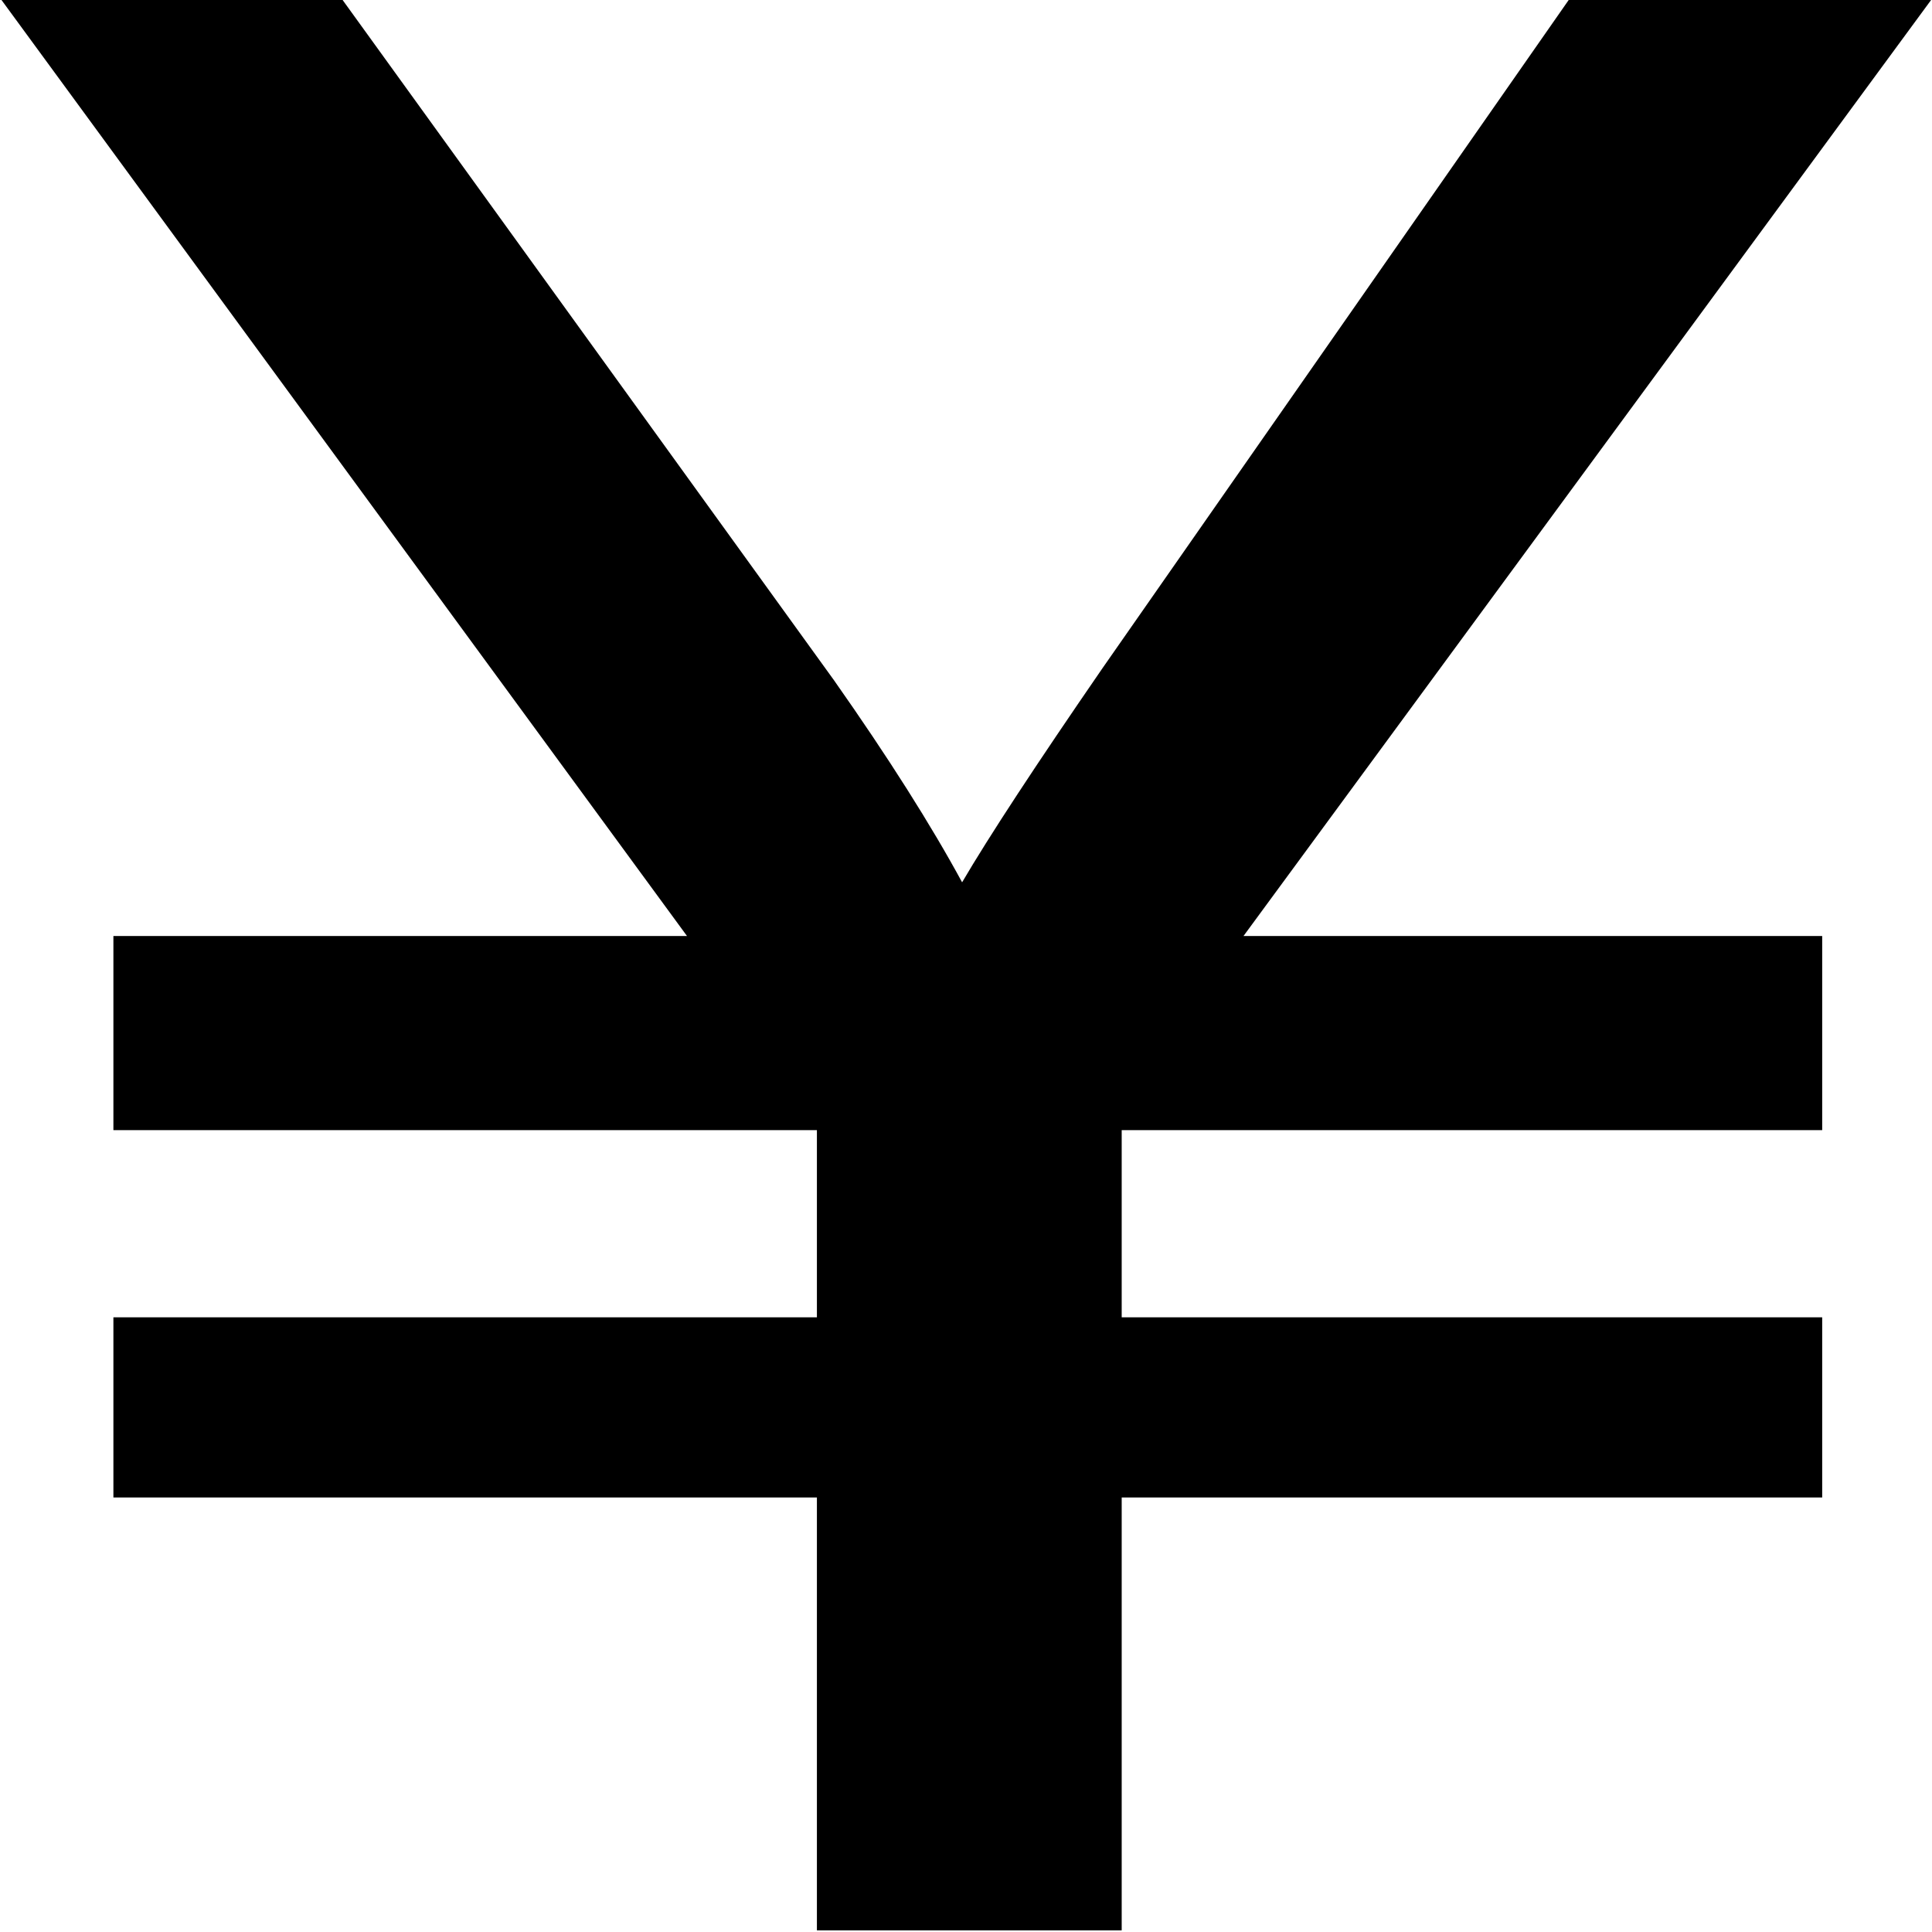
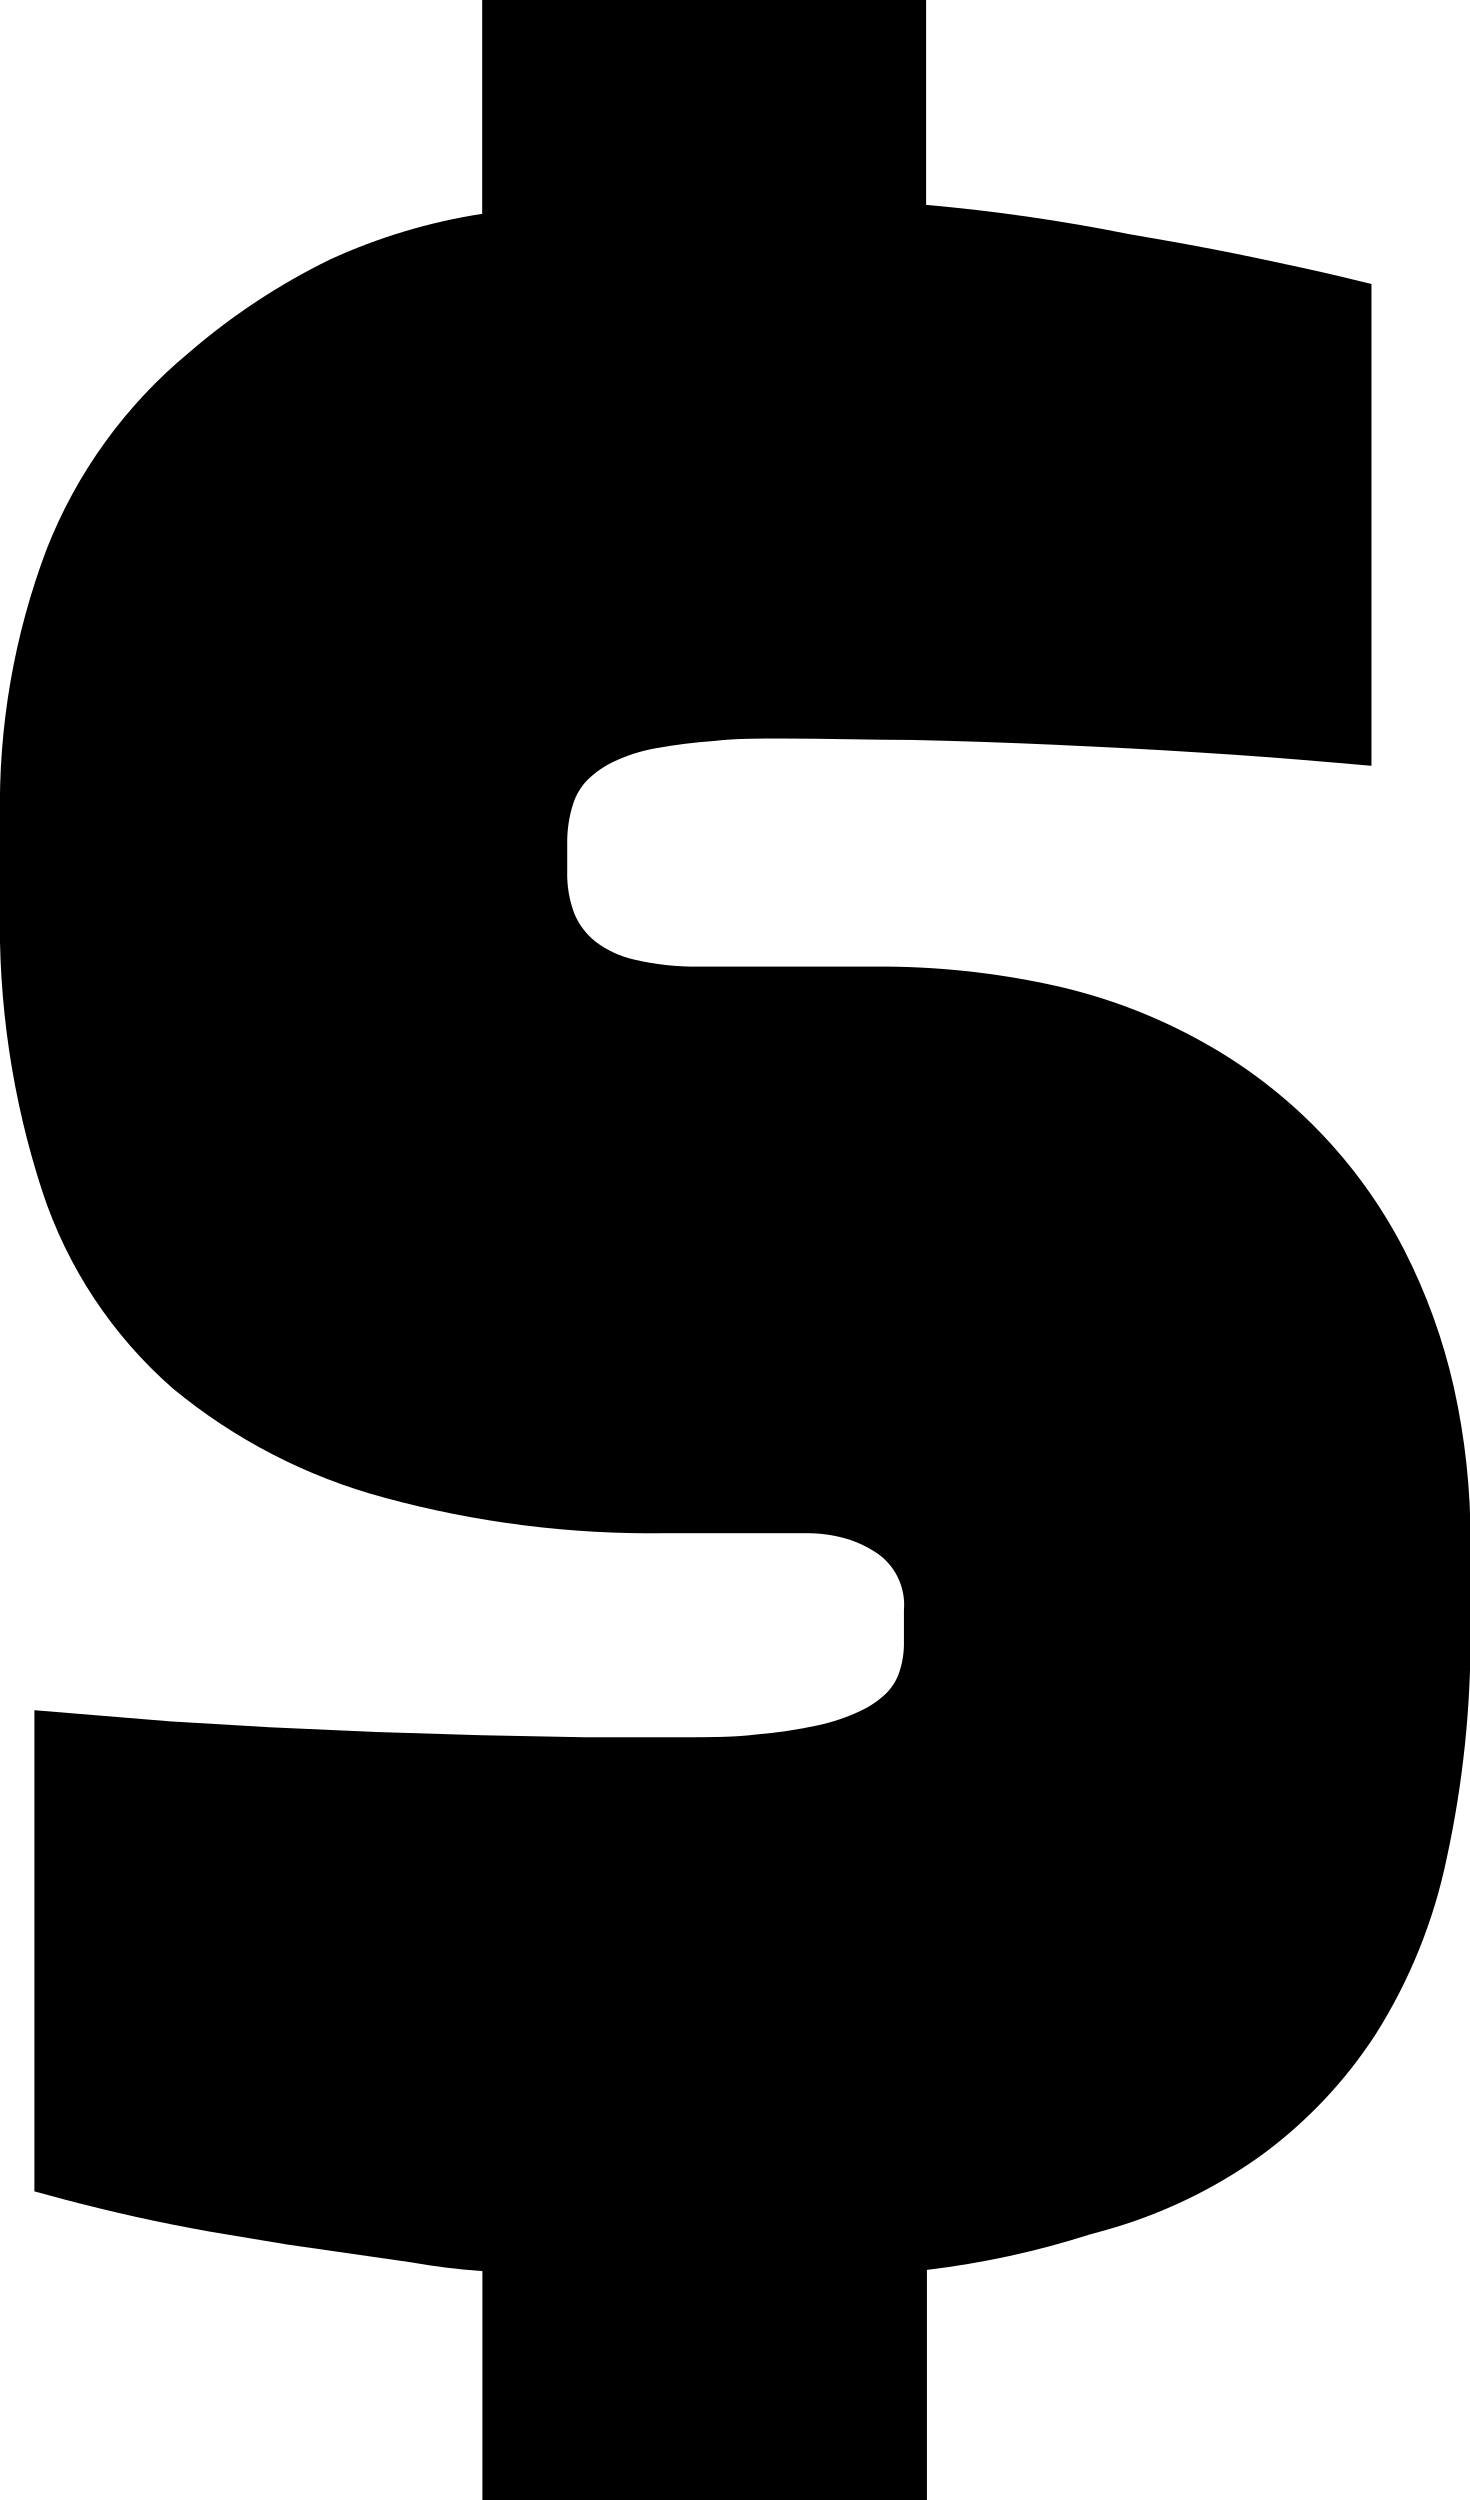
- <svg xmlns="http://www.w3.org/2000/svg" width="128" height="128">
-   <path d="M54.122 127.892v-28.68H7.513V87.274h46.609v-12.4H7.513v-12.86h38.003L.099 0h22.6l32.556 45.07c3.617 5.144 6.44 9.611 8.487 13.385 1.788-3.05 4.89-7.779 9.301-14.186L103.93 0h24.01L82.385 62.013h38.34v12.862h-46.41v12.4h46.41v11.937h-46.41v28.68H54.123z" />
+ <svg xmlns="http://www.w3.org/2000/svg" id="Layer_1" data-name="Layer 1" viewBox="0 0 72.23 122.88">
+   <path d="M23.71,111.63a32.57,32.57,0,0,1-3.49-.43l-6.12-.88-3.78-.63c-1.22-.22-2.45-.46-3.66-.73s-2.47-.58-3.53-.86l-1.44-.39V84.06l6.69.55,4.91.29,5.15.23,5.22.16,5.07.1,4.72,0c1.43,0,2.68,0,3.76-.14a22.78,22.78,0,0,0,3-.45,9.46,9.46,0,0,0,2.09-.71,4.65,4.65,0,0,0,1.26-.86,2.7,2.7,0,0,0,.63-1,4.47,4.47,0,0,0,.24-1.55V79.15a3.09,3.09,0,0,0-1.2-2.72,5.5,5.5,0,0,0-1.63-.8,7,7,0,0,0-2-.27h-6.9a49.84,49.84,0,0,1-13.82-1.75A27.5,27.5,0,0,1,8.5,68.25a22,22,0,0,1-6.43-9.72A42.4,42.4,0,0,1,0,44.51V40.22A35.58,35.58,0,0,1,2.29,27a23.85,23.85,0,0,1,7-9.67,32.26,32.26,0,0,1,6.92-4.57,28.29,28.29,0,0,1,7.49-2.25V0H45.52V10.07a91.3,91.3,0,0,1,9.93,1.43l1.84.32c1.53.27,3.05.56,4.56.88s2.78.59,4.08.9l1.48.36V37.64l-2.1-.18c-2.08-.18-4.19-.34-6.31-.47-2.31-.15-4.67-.27-7.08-.38s-4.9-.19-7.09-.24c-2,0-4.17-.07-6.44-.07-1.19,0-2.29,0-3.29.12a26.91,26.91,0,0,0-2.88.36,8.23,8.23,0,0,0-2,.63,4.82,4.82,0,0,0-1.34.92,3,3,0,0,0-.71,1.18,6.19,6.19,0,0,0-.29,2v1.3a5.49,5.49,0,0,0,.36,2.12,3.47,3.47,0,0,0,1,1.33,4.92,4.92,0,0,0,1.91.9,13.07,13.07,0,0,0,3.25.35H43a39.54,39.54,0,0,1,8.77.92,26.84,26.84,0,0,1,7.35,2.79A24.48,24.48,0,0,1,69,61.4a28.62,28.62,0,0,1,2.46,6.79,34.51,34.51,0,0,1,.82,7.57v4.3A51.37,51.37,0,0,1,71.1,91.38,26.08,26.08,0,0,1,67.61,100a22.65,22.65,0,0,1-5.7,6,24.53,24.53,0,0,1-7.62,3.63l-.73.2a43,43,0,0,1-8,1.74v11.35H23.71V111.63Z" />
</svg>
